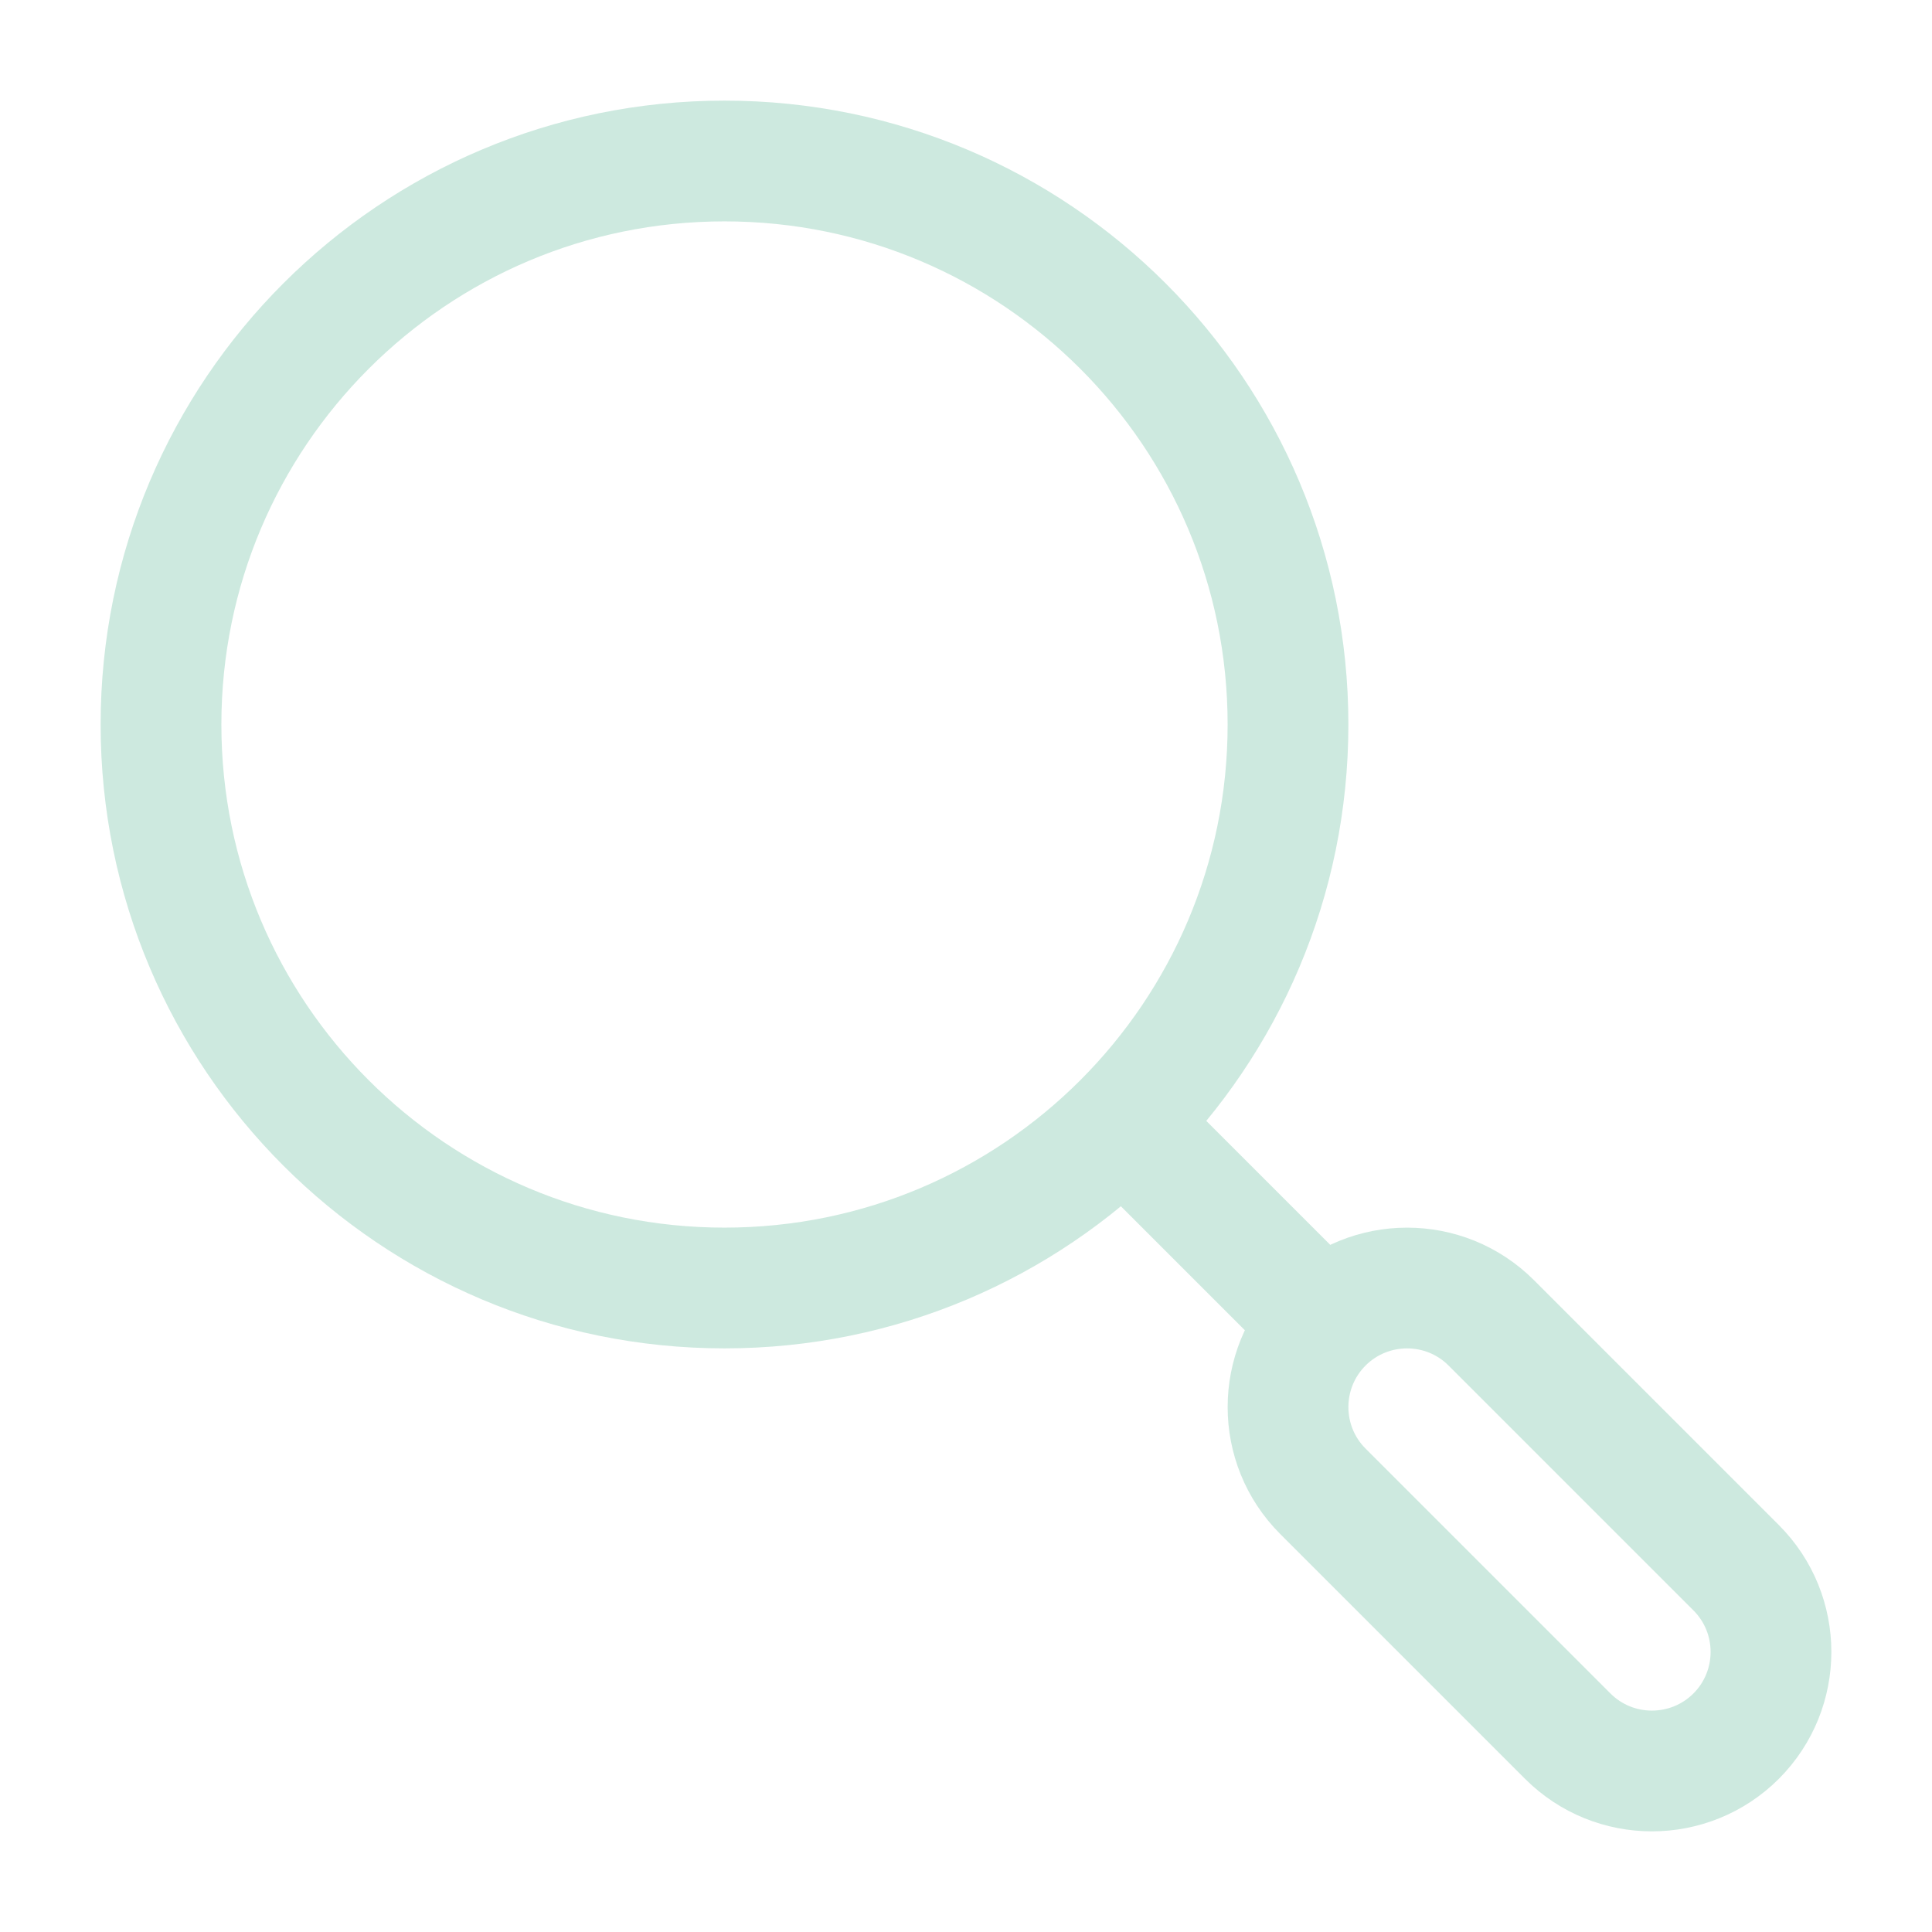
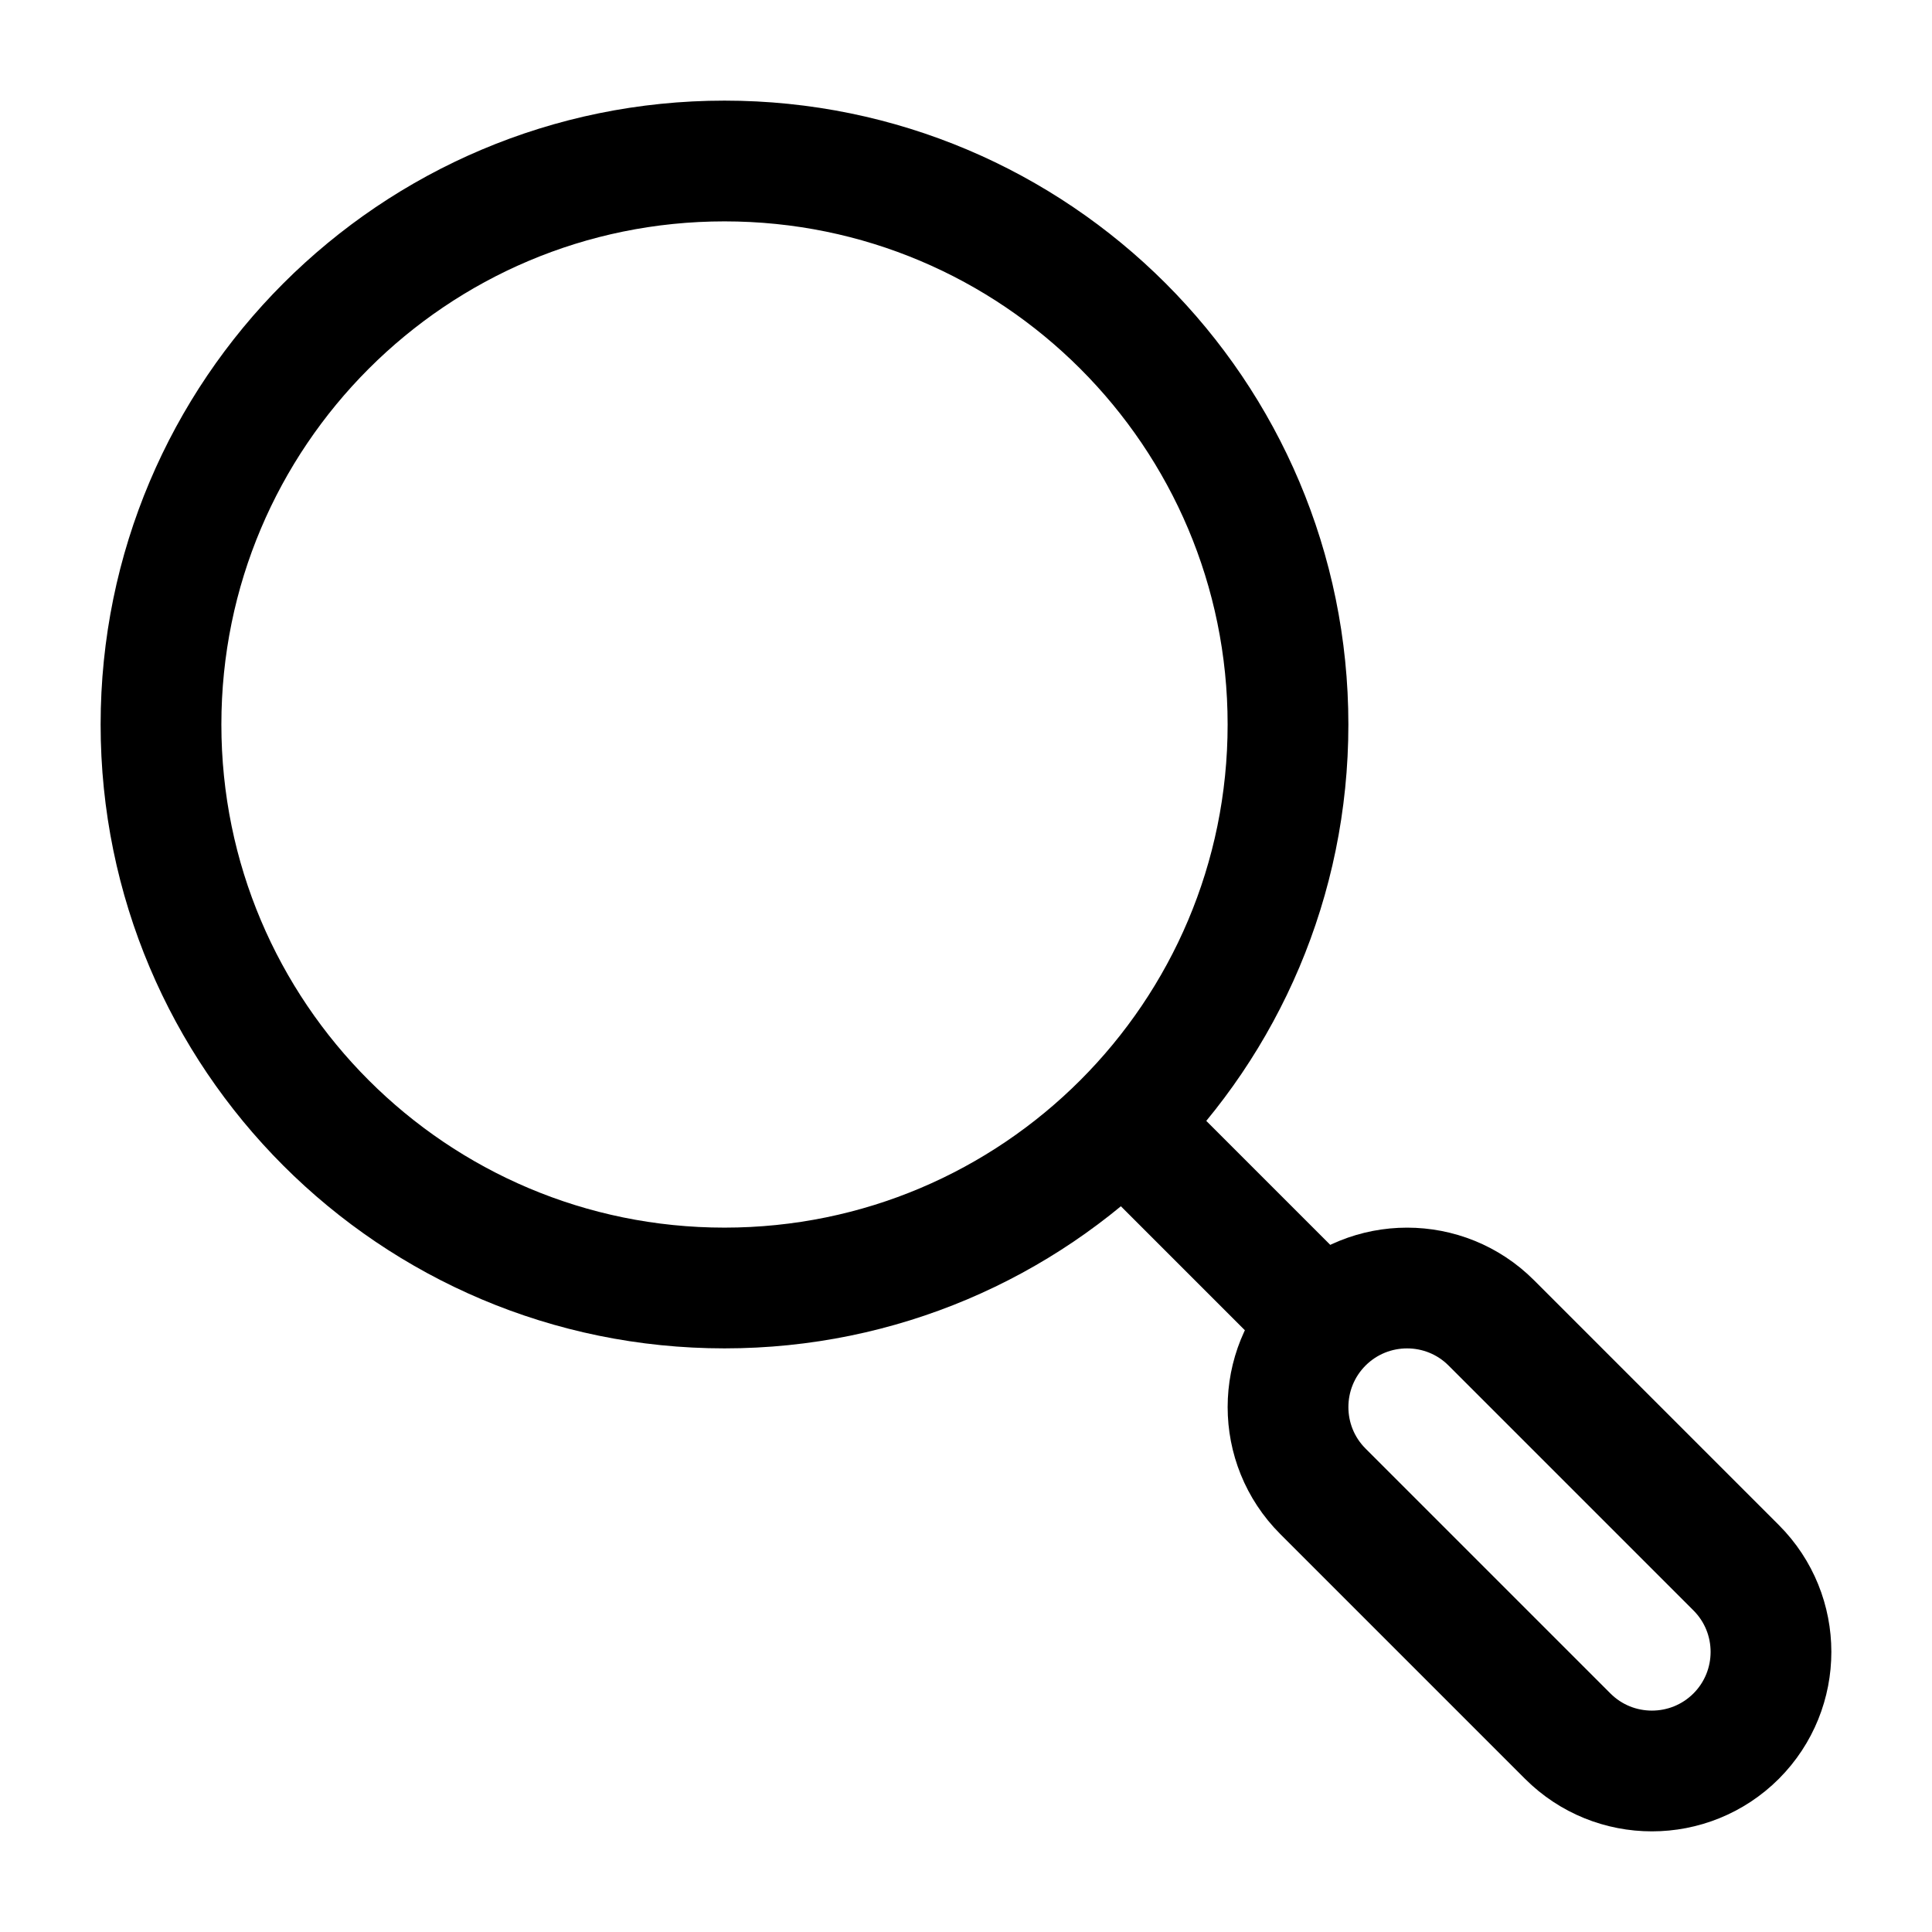
- <svg xmlns="http://www.w3.org/2000/svg" viewBox="0 0 24 24" width="24" height="24" color="#cde9df" fill="none">
+ <svg xmlns="http://www.w3.org/2000/svg" viewBox="0 0 24 24" width="24" height="24" color="#000000" fill="none">
  <path d="M14 14L16.5 16.5" stroke="currentColor" stroke-width="1.5" stroke-linejoin="round" />
  <path d="M16.433 18.525C15.856 17.948 15.856 17.011 16.433 16.433C17.011 15.856 17.948 15.856 18.525 16.433L21.567 19.475C22.144 20.052 22.144 20.989 21.567 21.567C20.989 22.144 20.052 22.144 19.475 21.567L16.433 18.525Z" stroke="currentColor" stroke-width="1.5" stroke-linecap="round" />
  <path d="M16 9C16 5.134 12.866 2 9 2C5.134 2 2 5.134 2 9C2 12.866 5.134 16 9 16C12.866 16 16 12.866 16 9Z" stroke="currentColor" stroke-width="1.5" stroke-linejoin="round" />
</svg>
